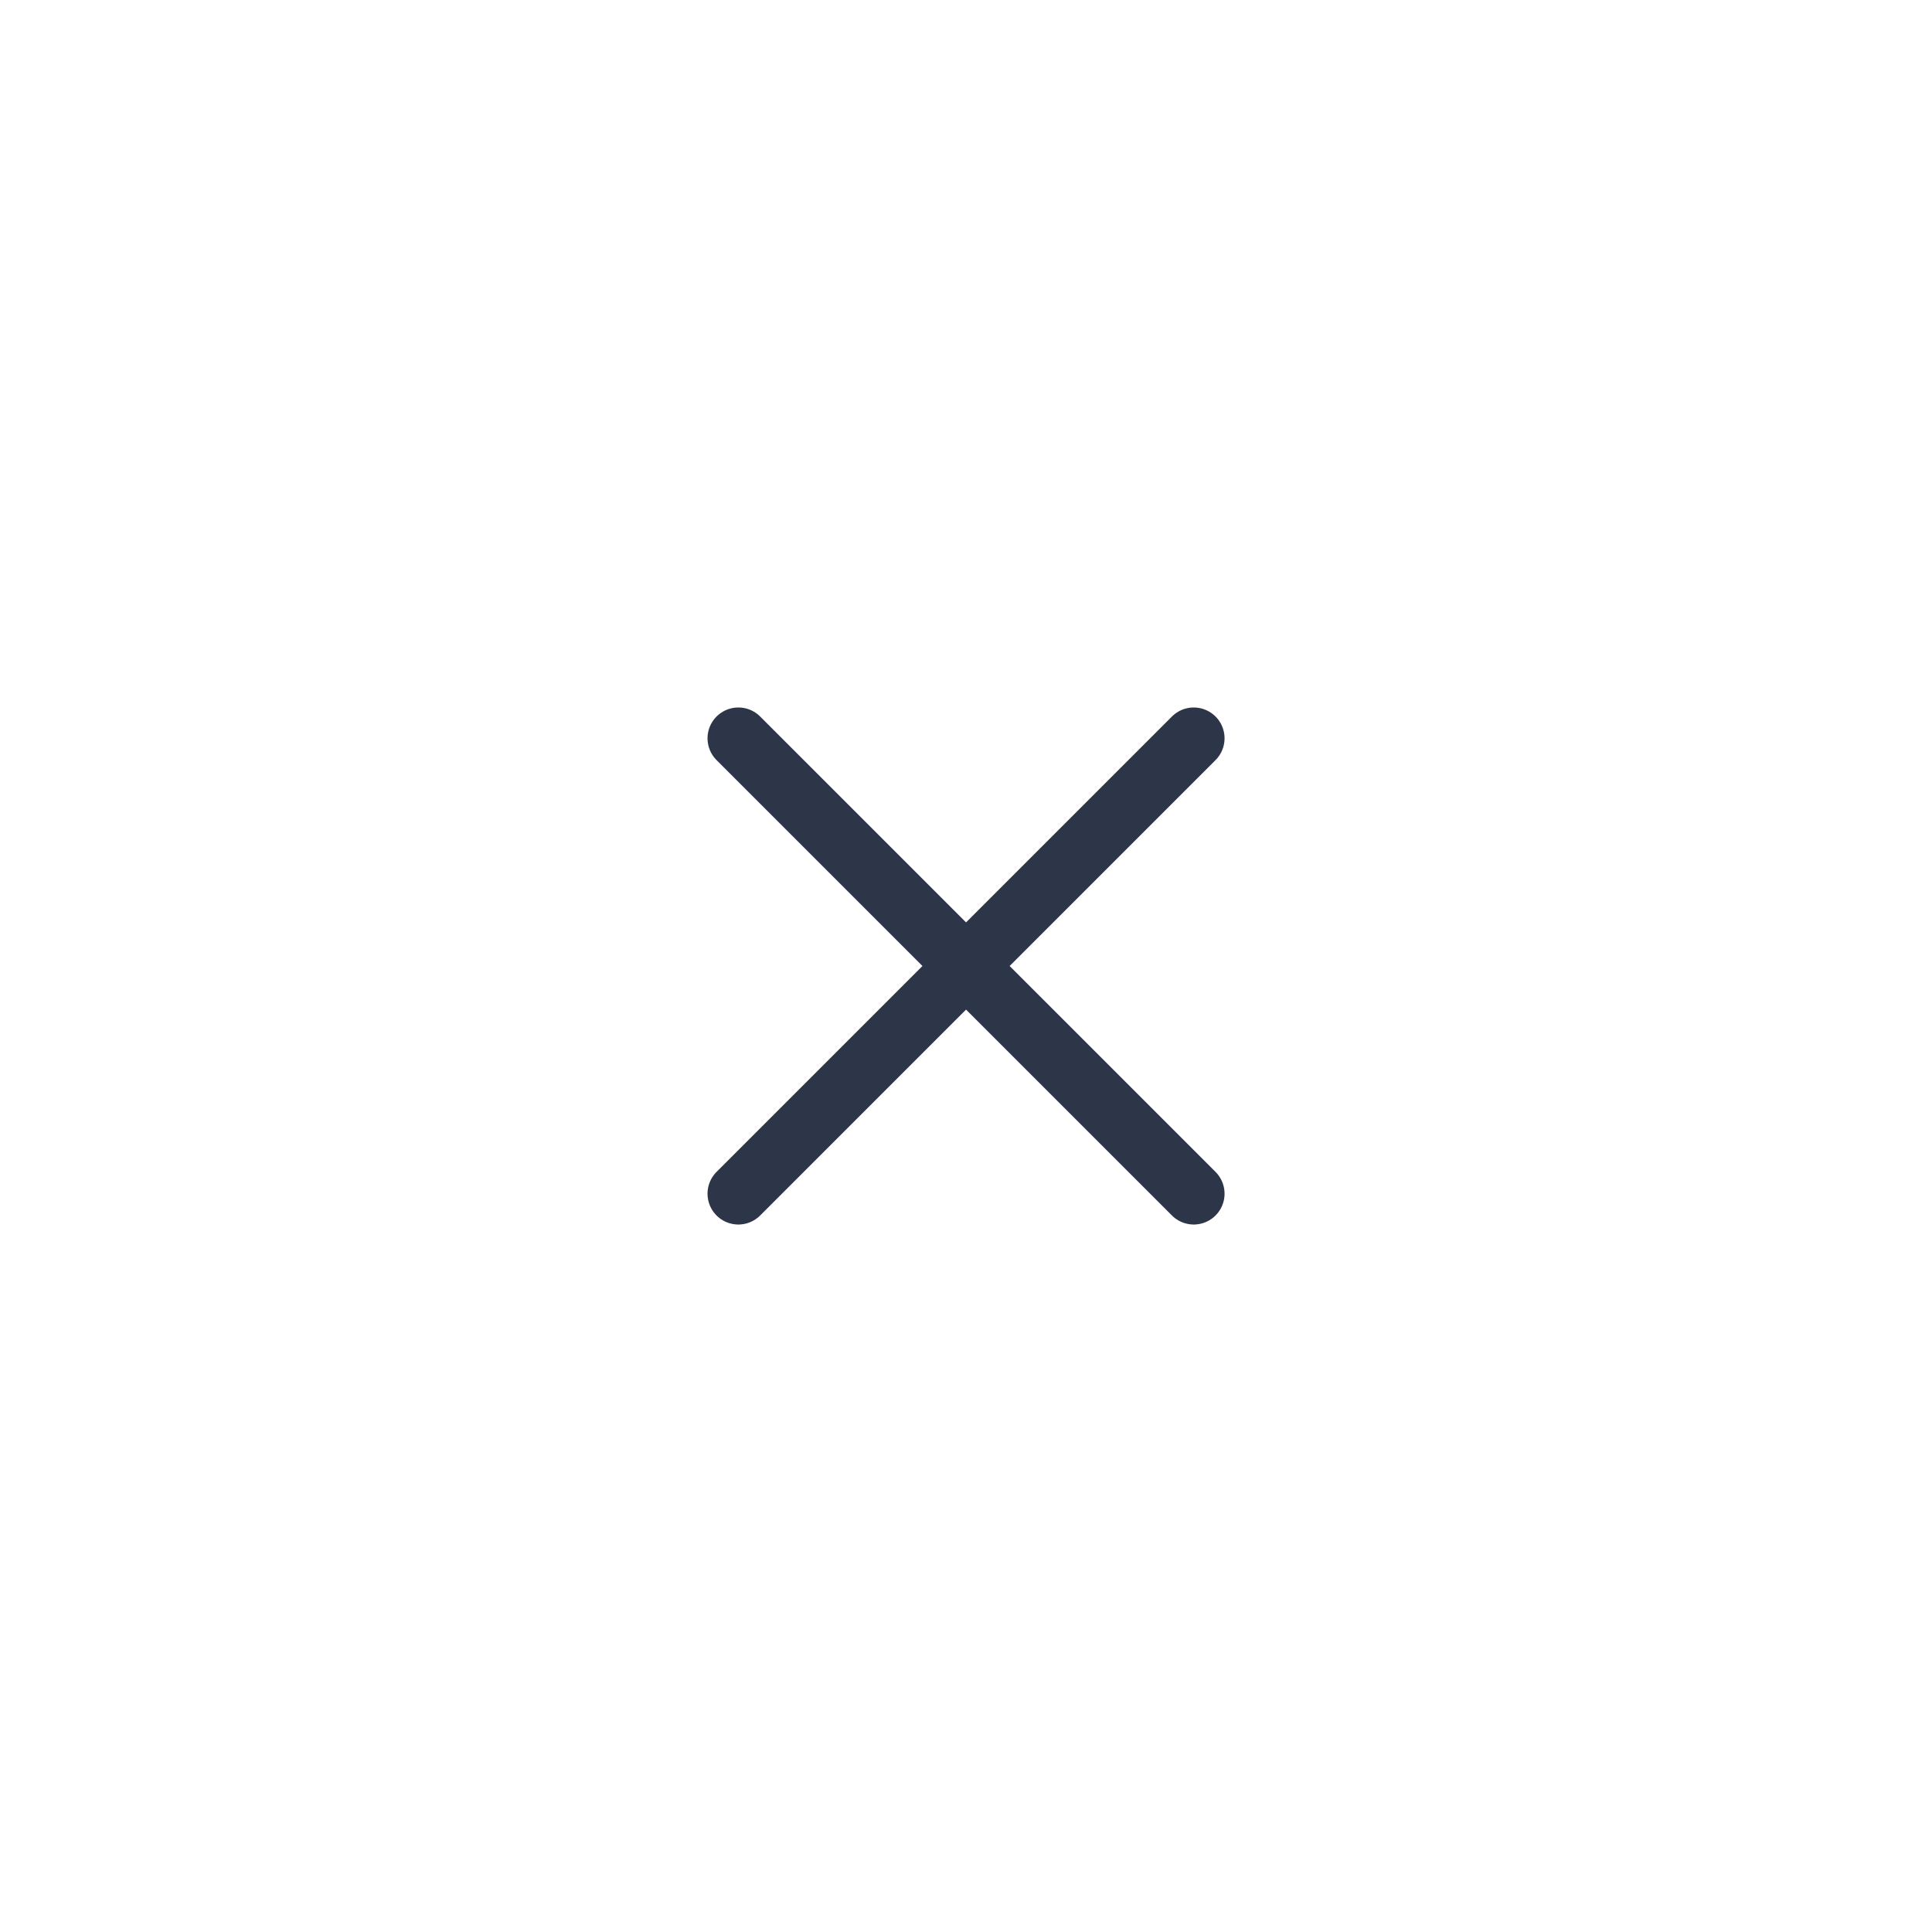
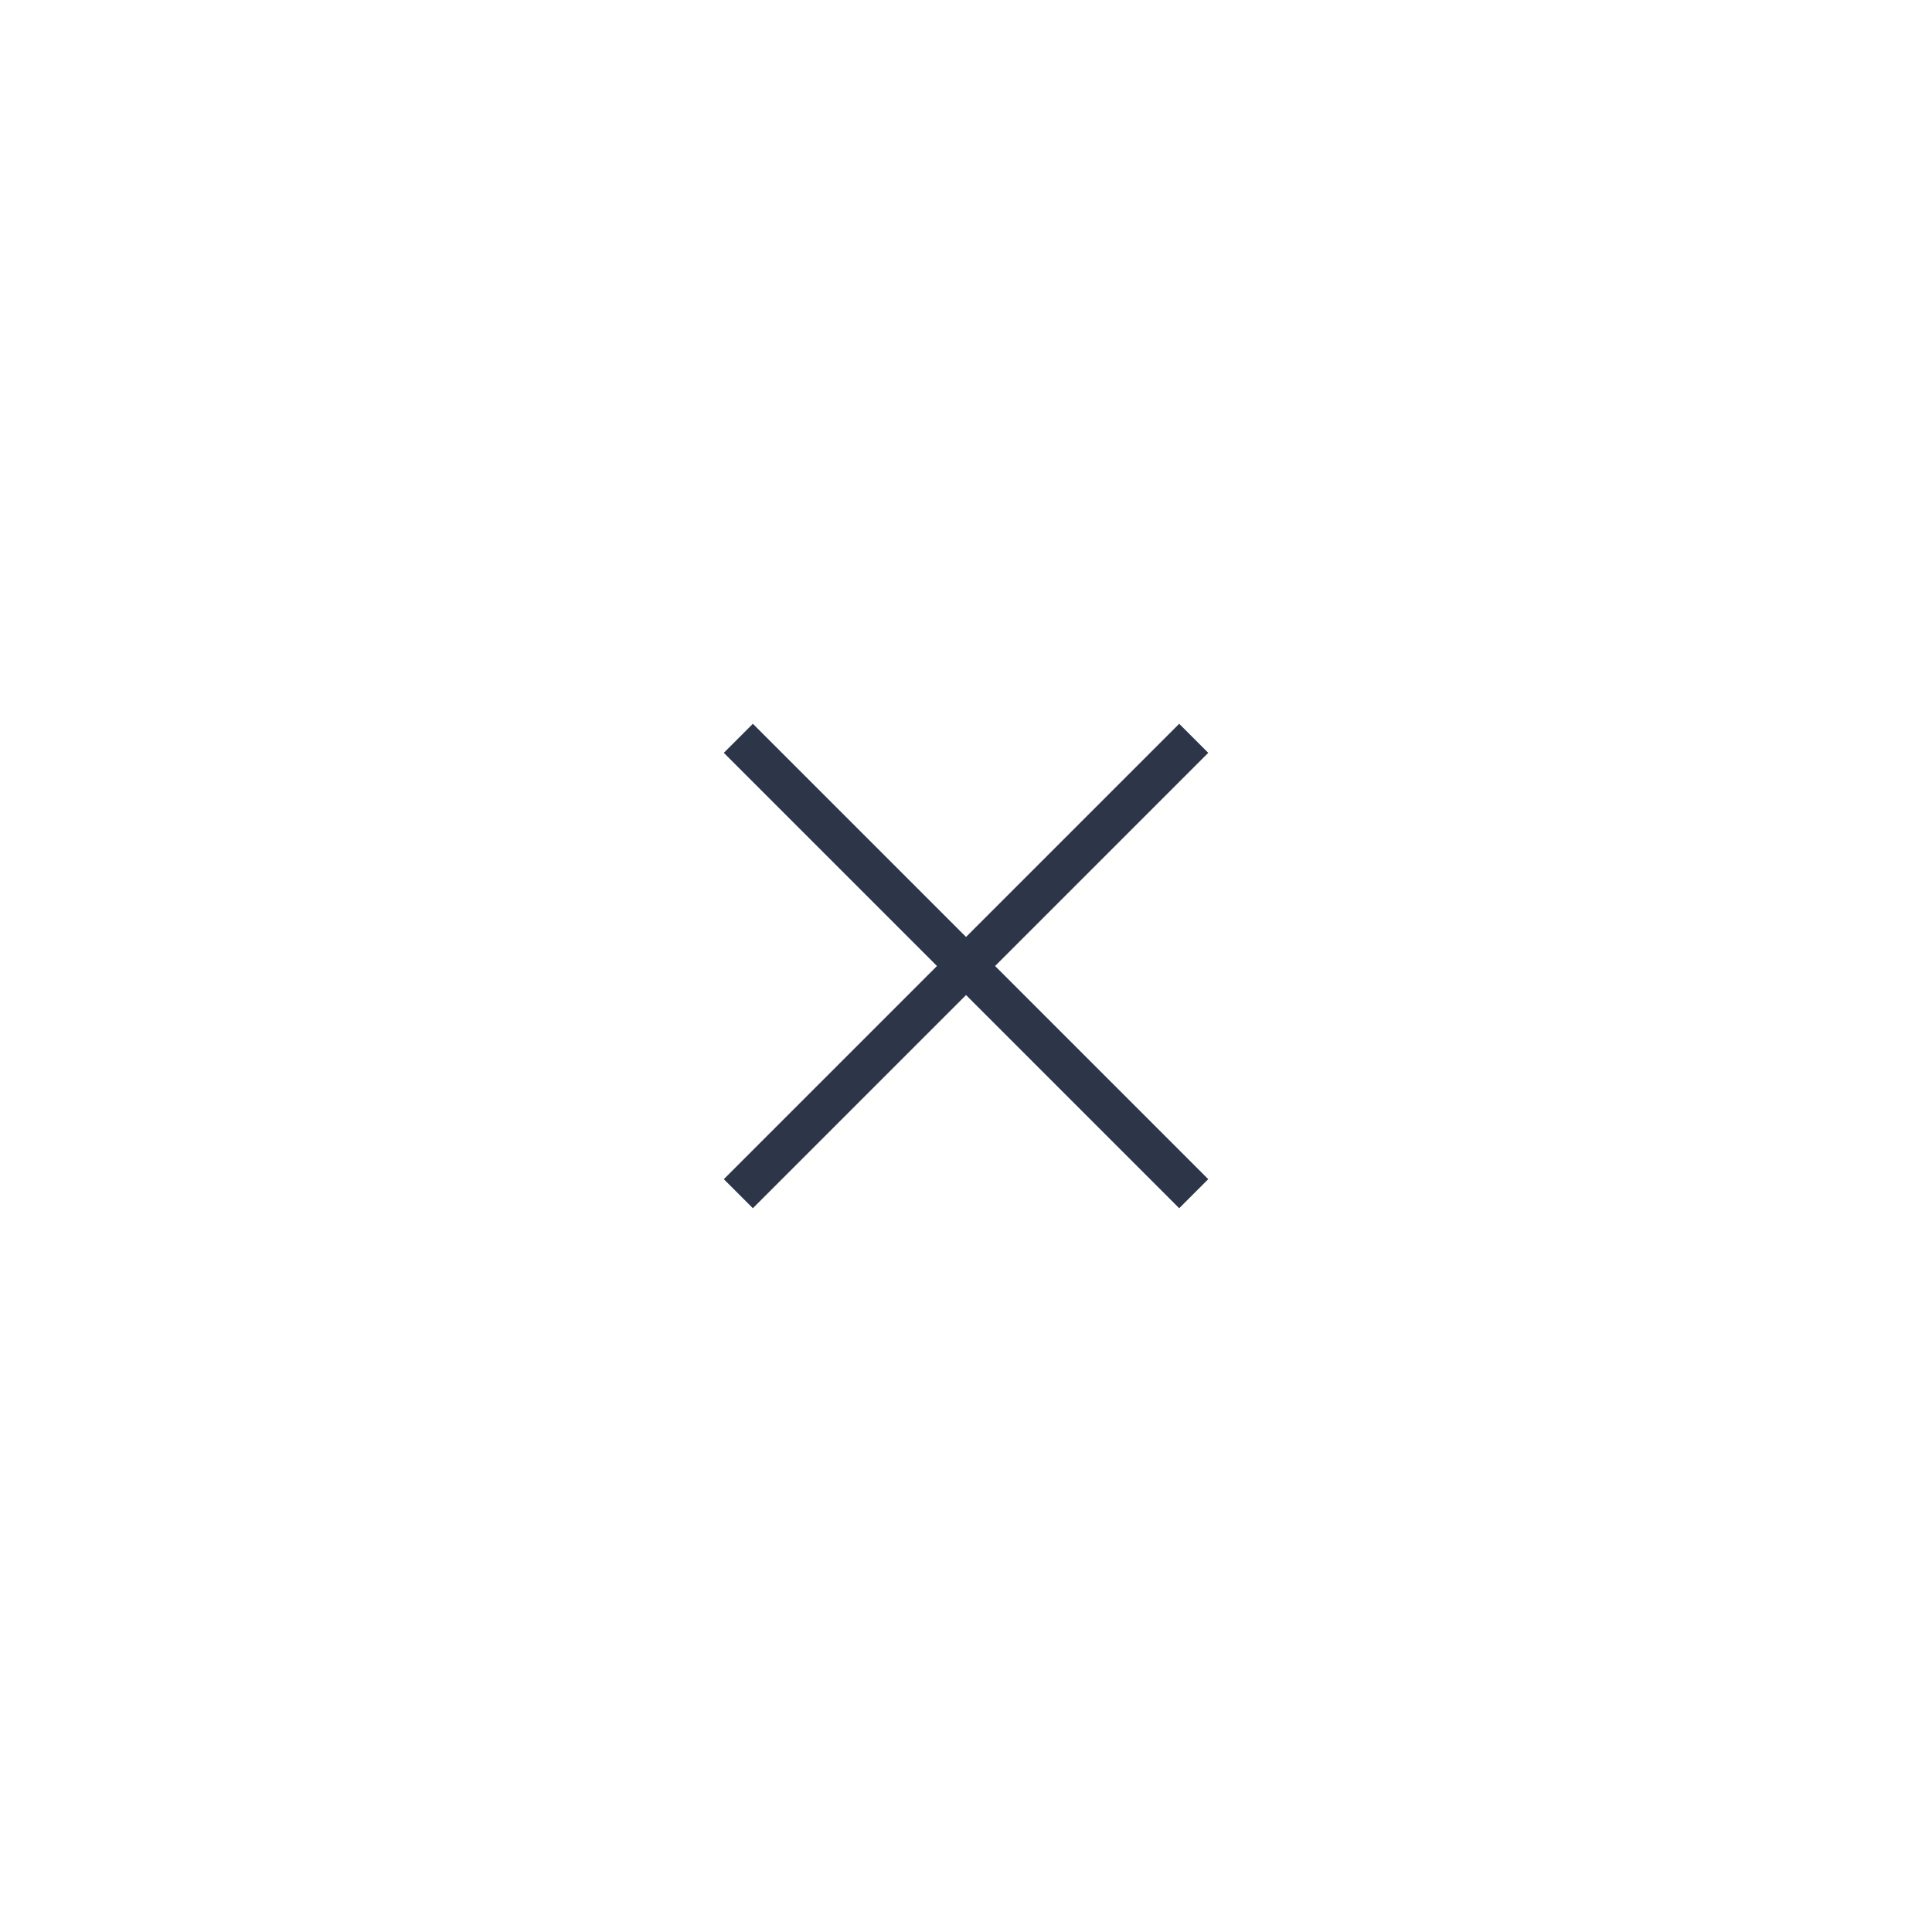
<svg xmlns="http://www.w3.org/2000/svg" width="47" height="47" viewBox="0 0 47 47" fill="none">
-   <path d="M23.501 23.5L29.04 29.039M17.962 29.039L23.501 23.5L17.962 29.039ZM29.04 17.961L23.501 23.5L29.04 17.961ZM23.501 23.5L17.962 17.961L23.501 23.5Z" stroke="#2D3648" stroke-width="1.5" stroke-linecap="round" stroke-linejoin="round" />
+   <path d="M23.501 23.5L29.04 29.039M17.962 29.039L23.501 23.5L17.962 29.039ZM29.04 17.961L23.501 23.5L29.04 17.961ZM23.501 23.5L17.962 17.961L23.501 23.5Z" stroke="#2D3648" strokeWidth="1.5" strokeLinecap="round" strokeLinejoin="round" />
</svg>
